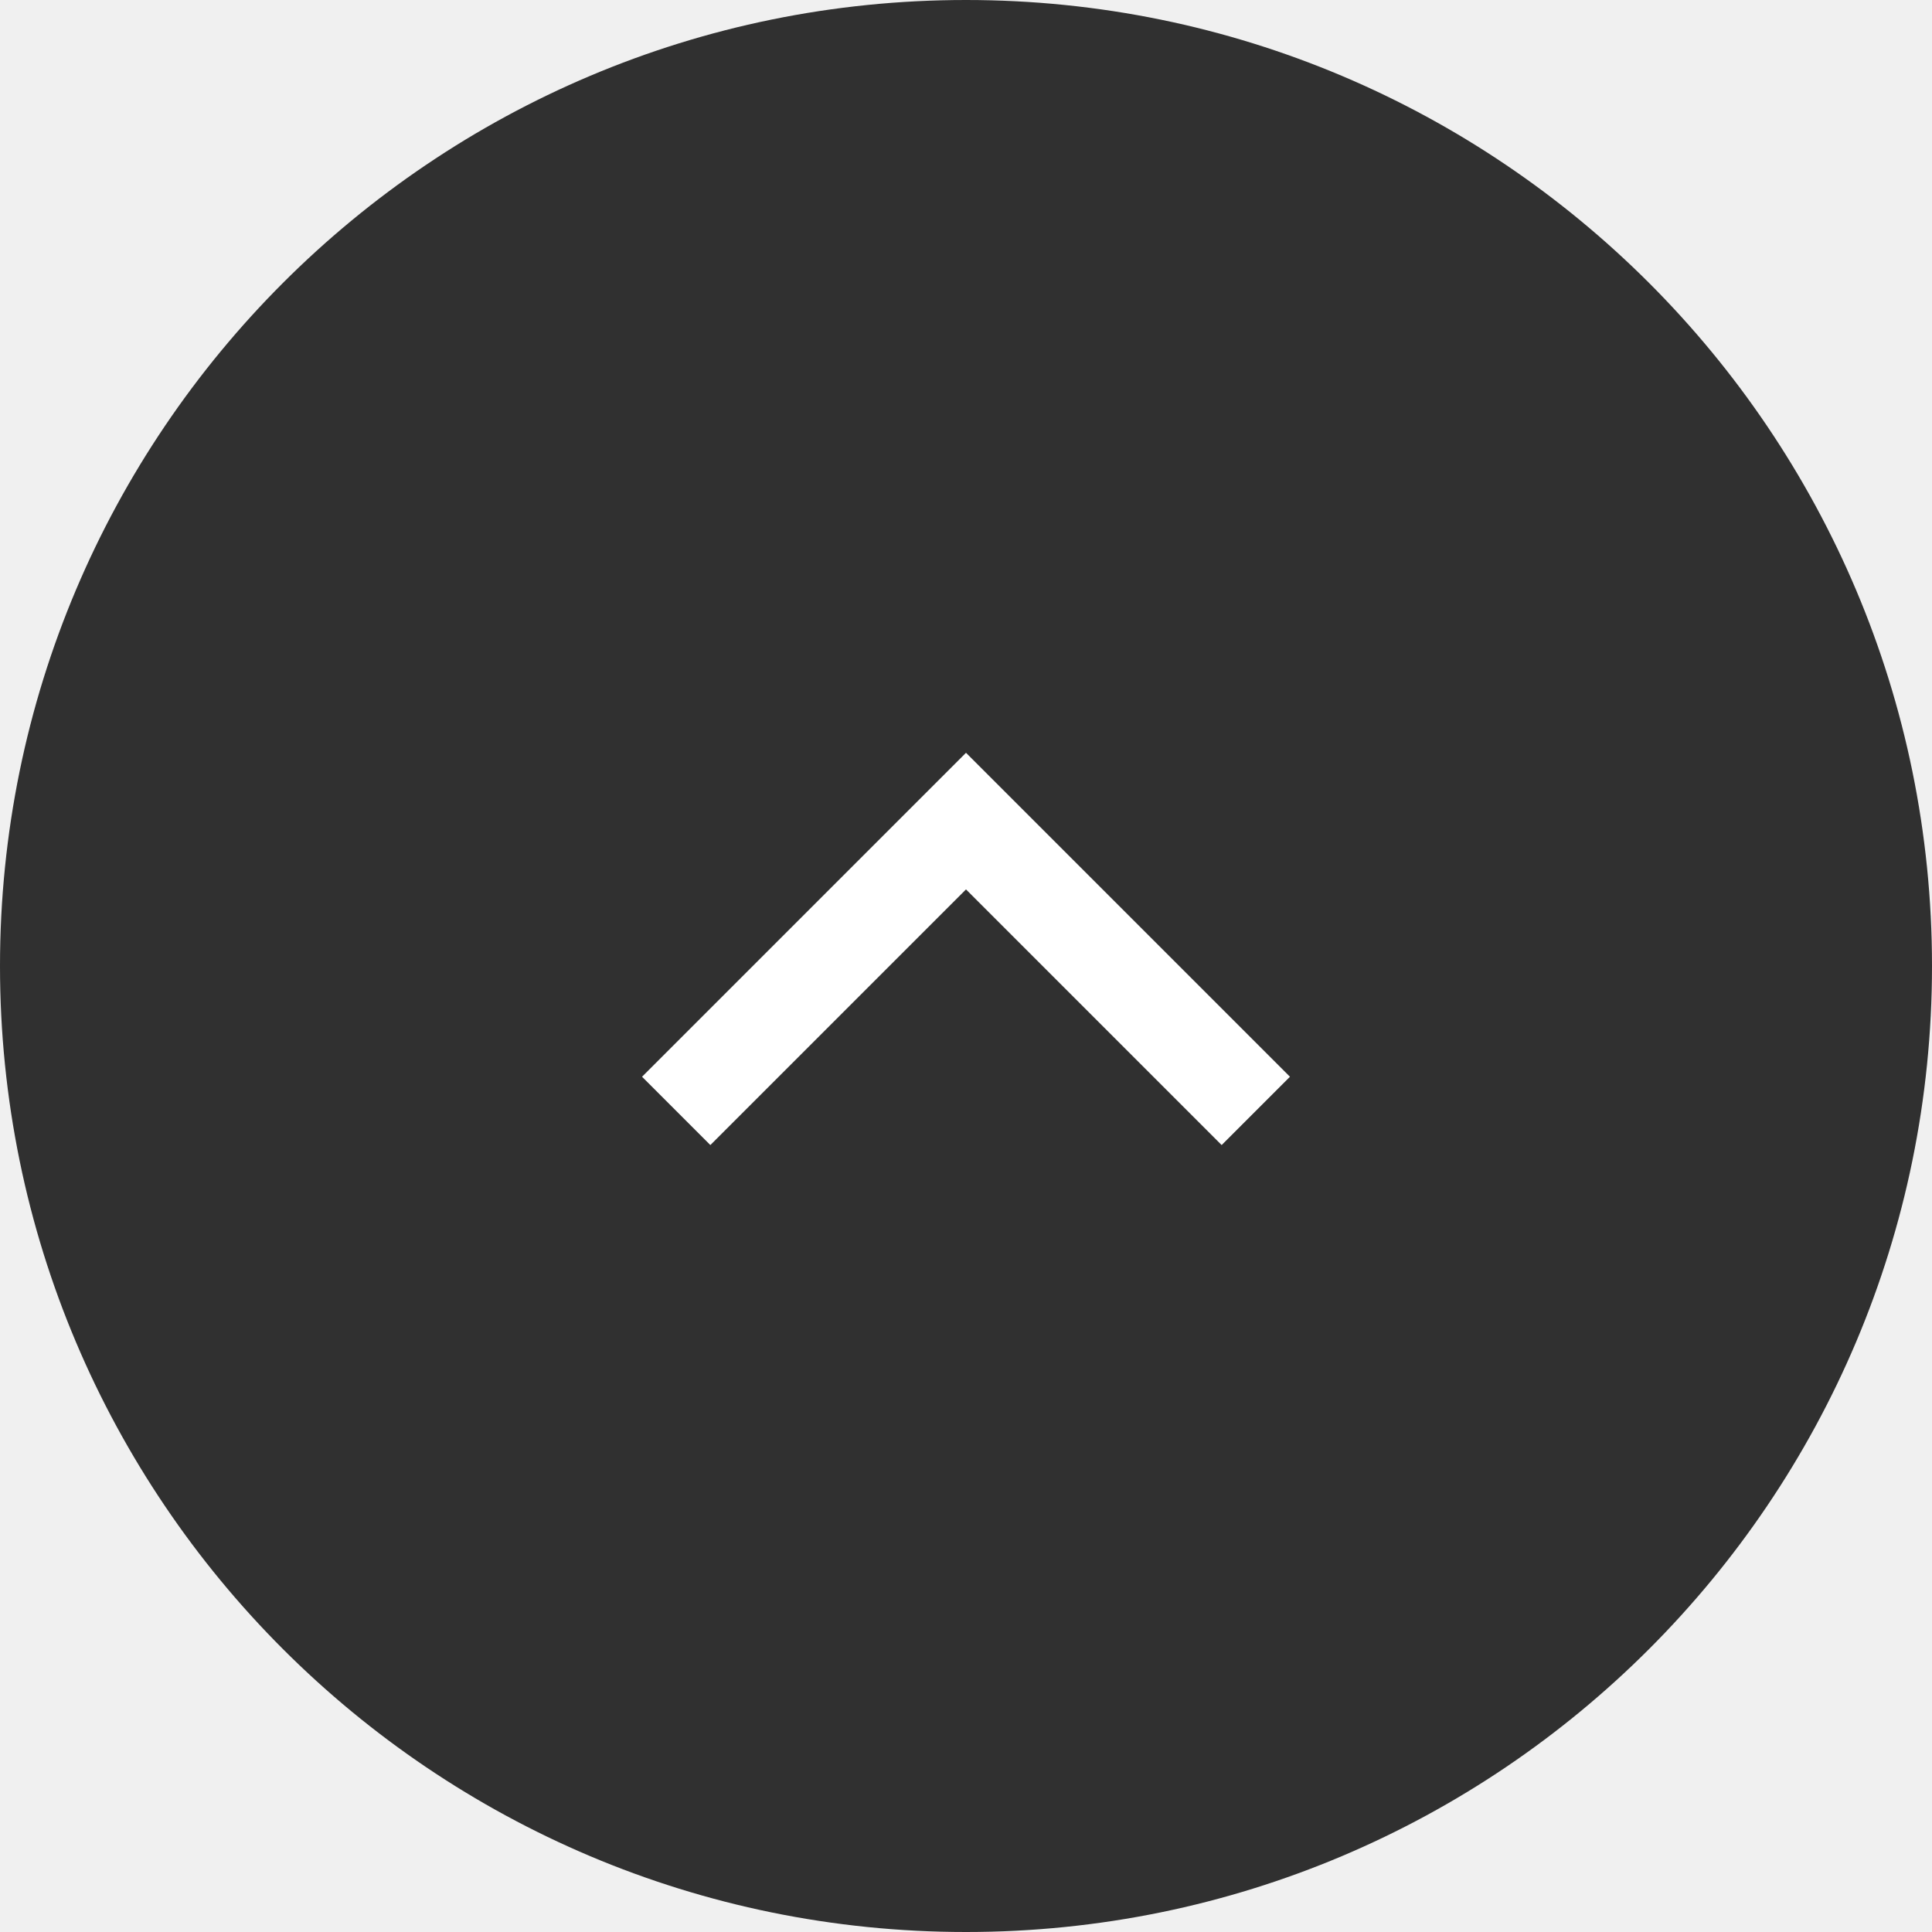
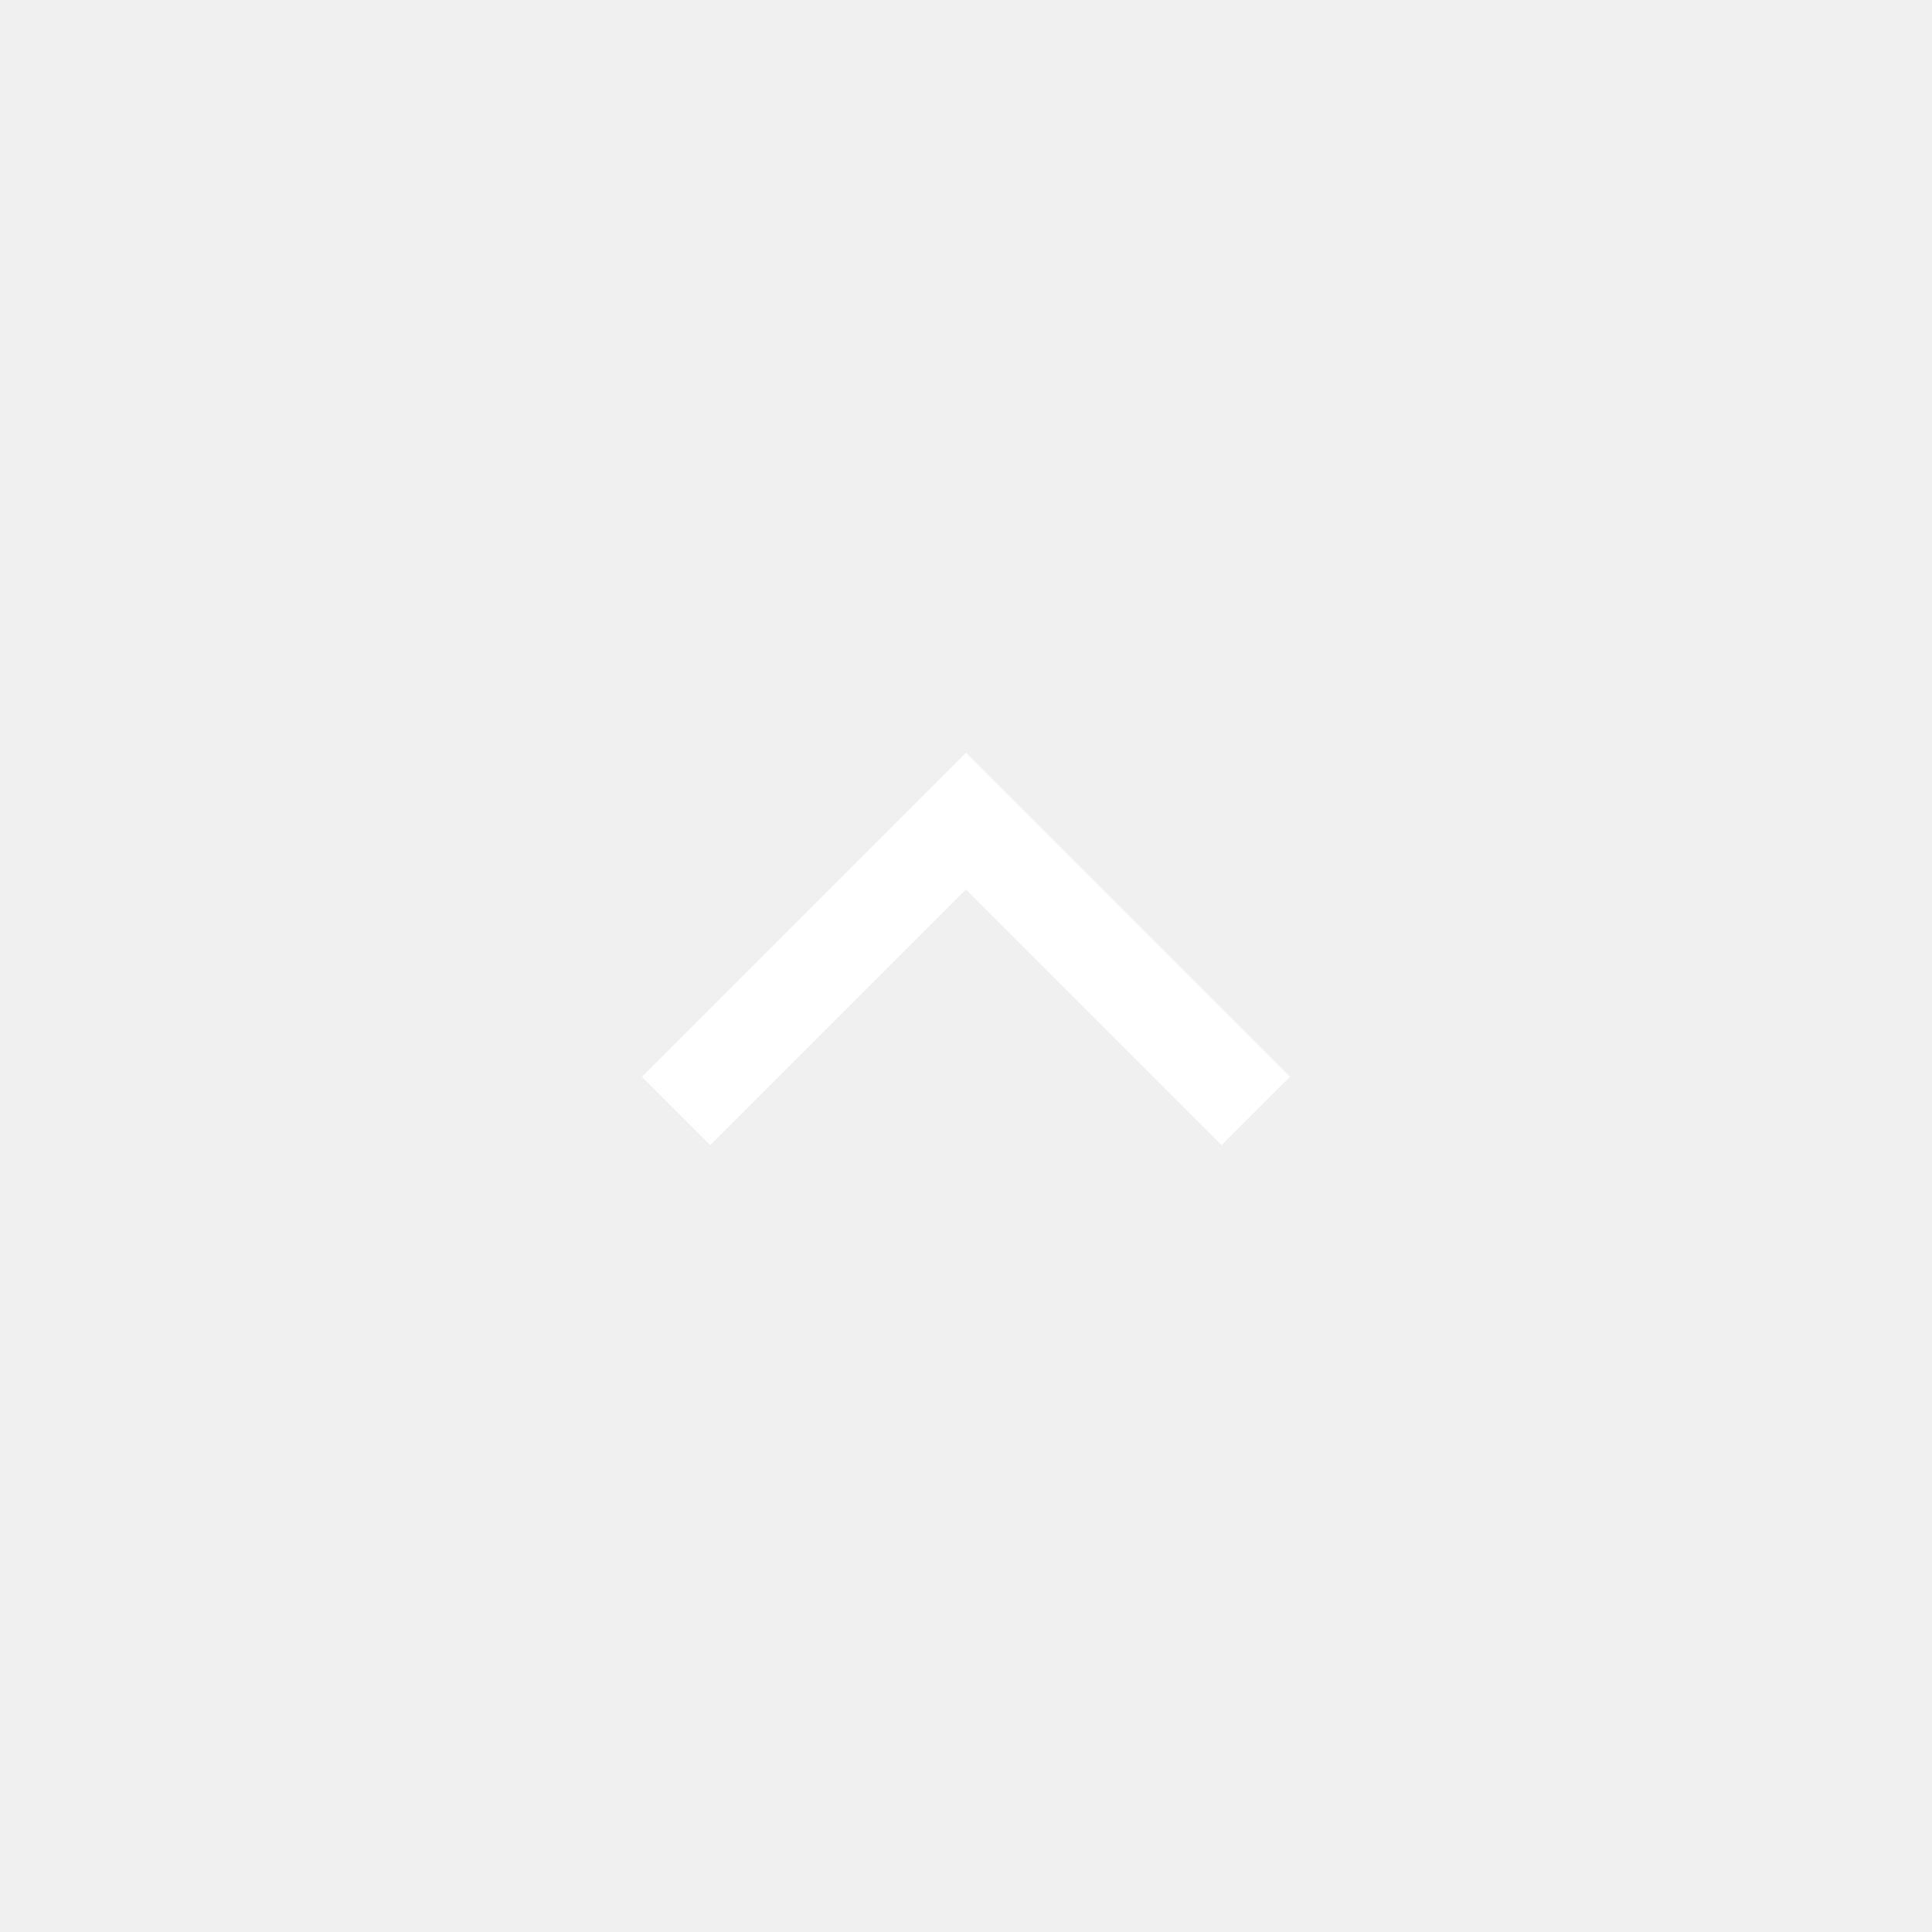
<svg xmlns="http://www.w3.org/2000/svg" width="40" height="40">
  <g fill="none" fill-rule="evenodd">
-     <circle fill="#303030" cx="20" cy="20" r="20" />
+     <circle fill="##303030" cx="20" cy="20" r="20" />
    <path stroke="#FFF" stroke-width="2" d="M14 23l6-6 6 6" />
  </g>
</svg>
